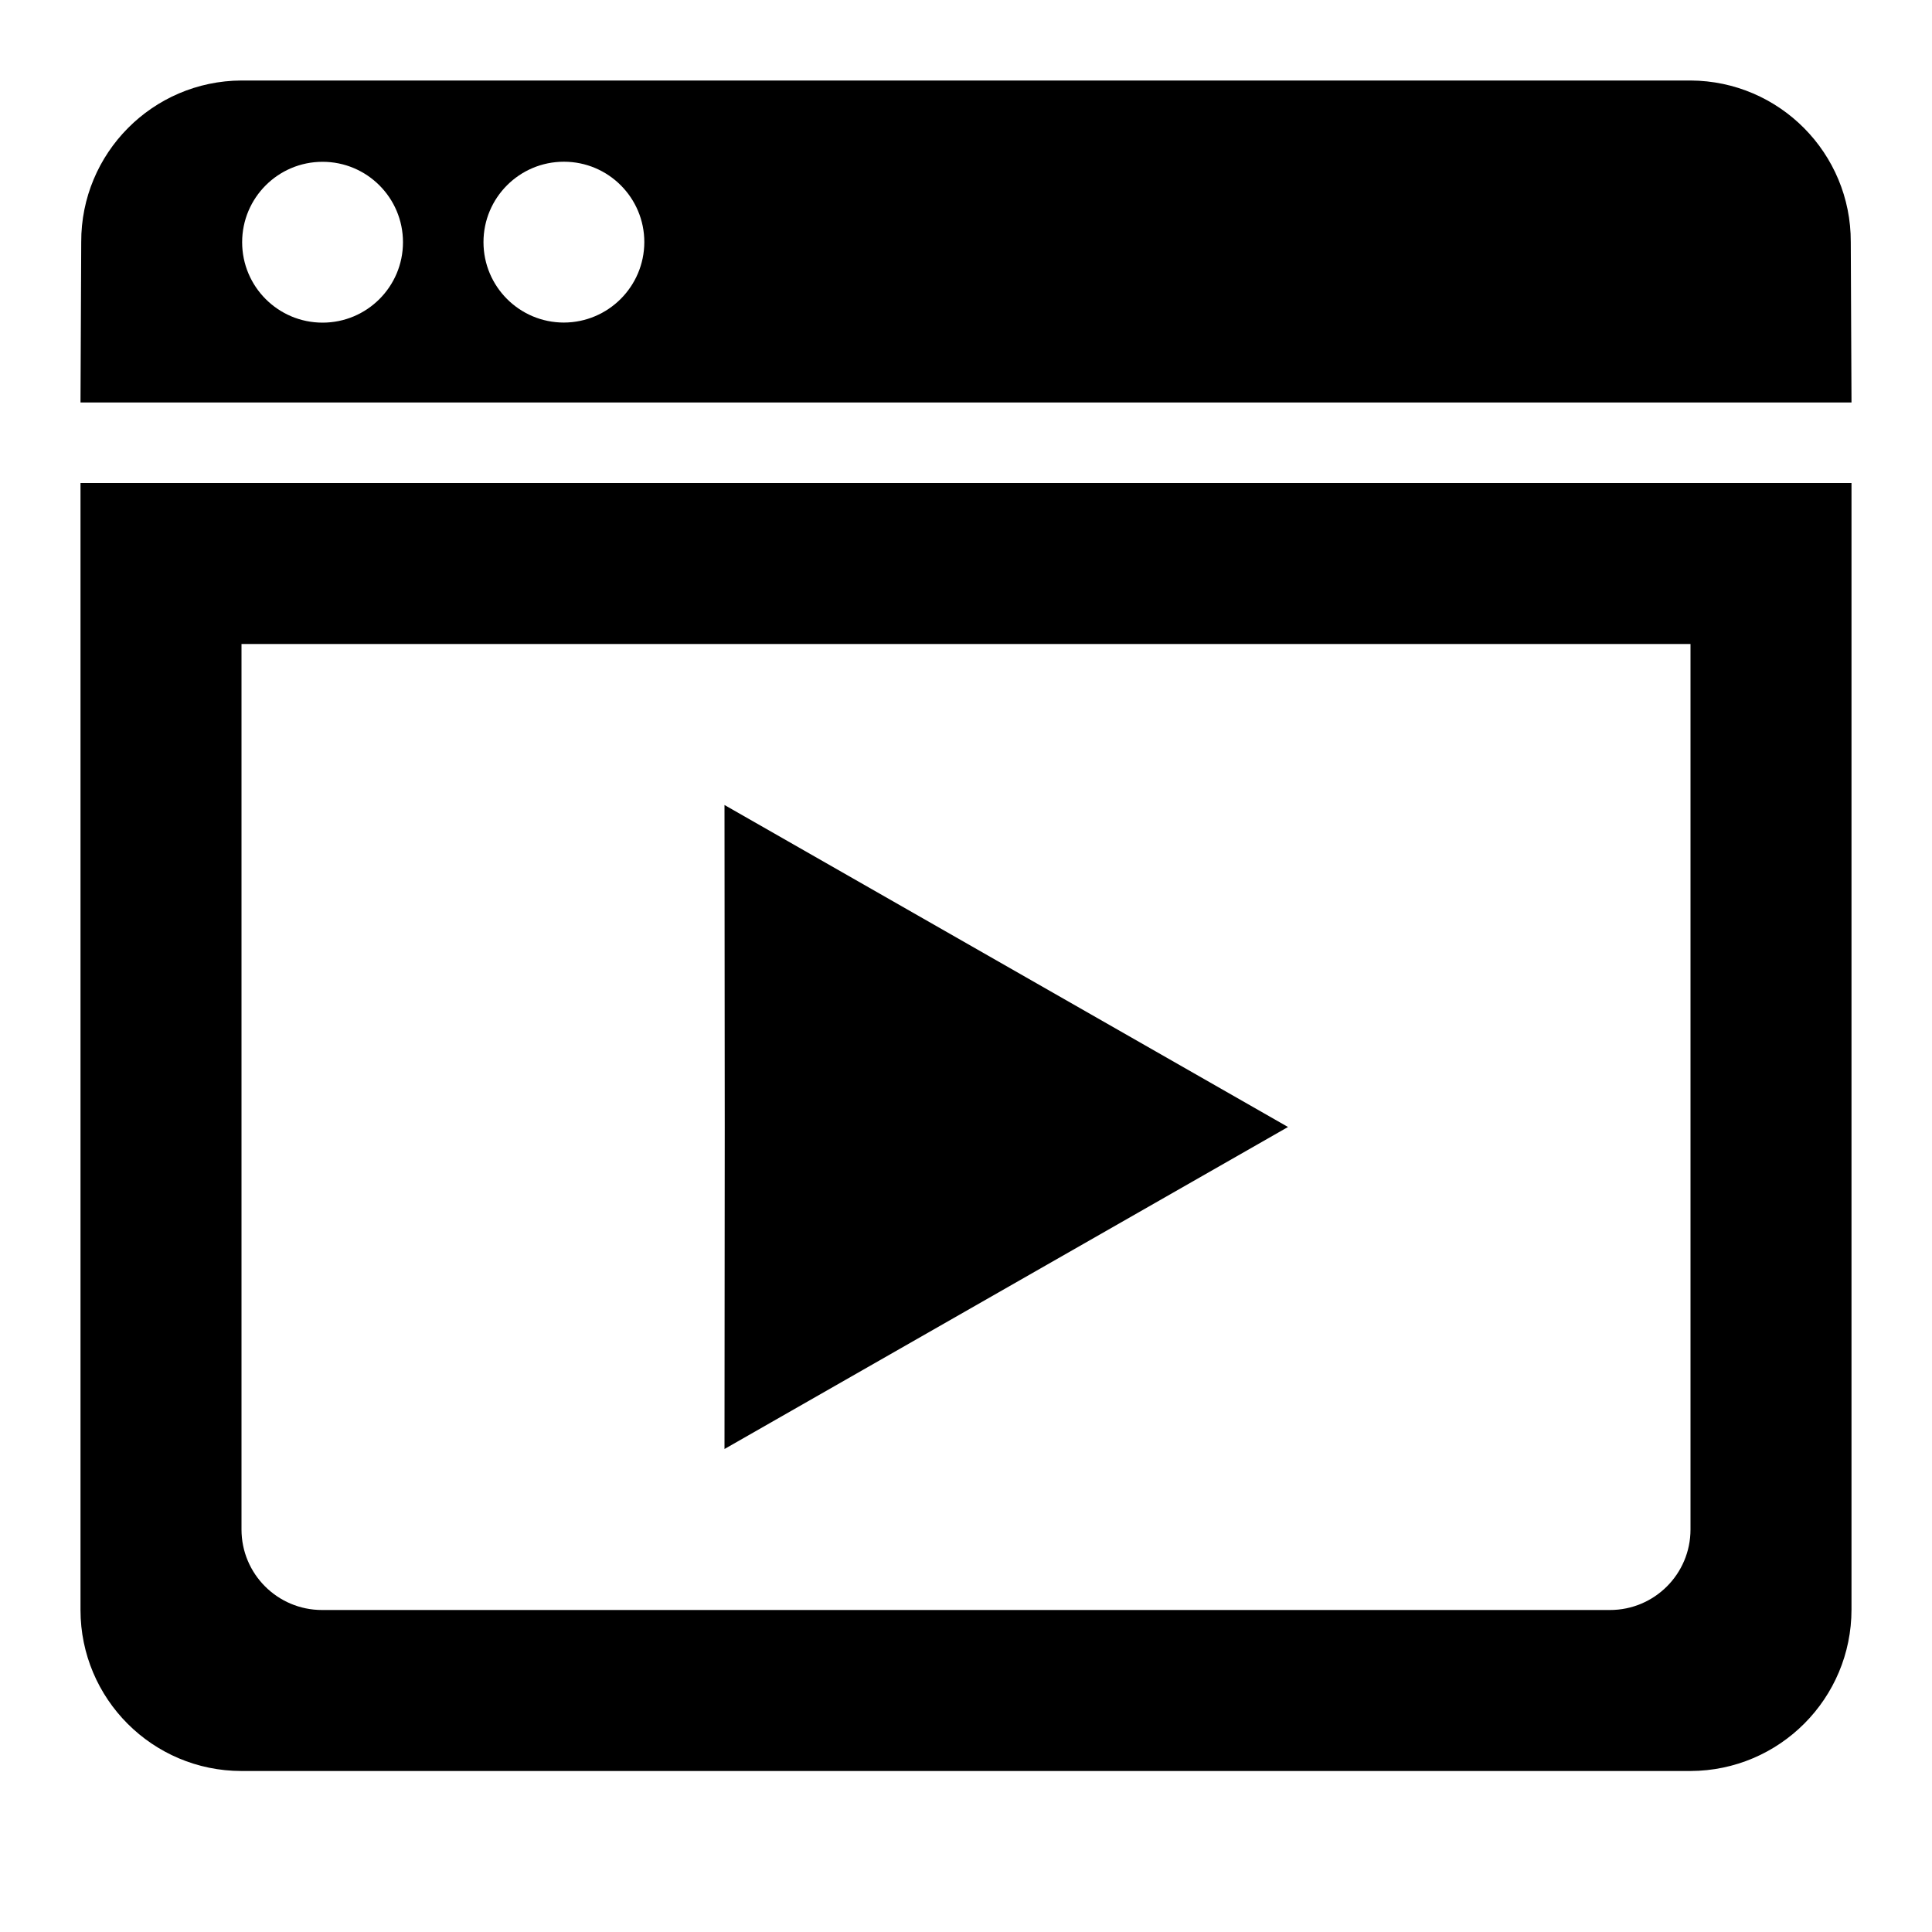
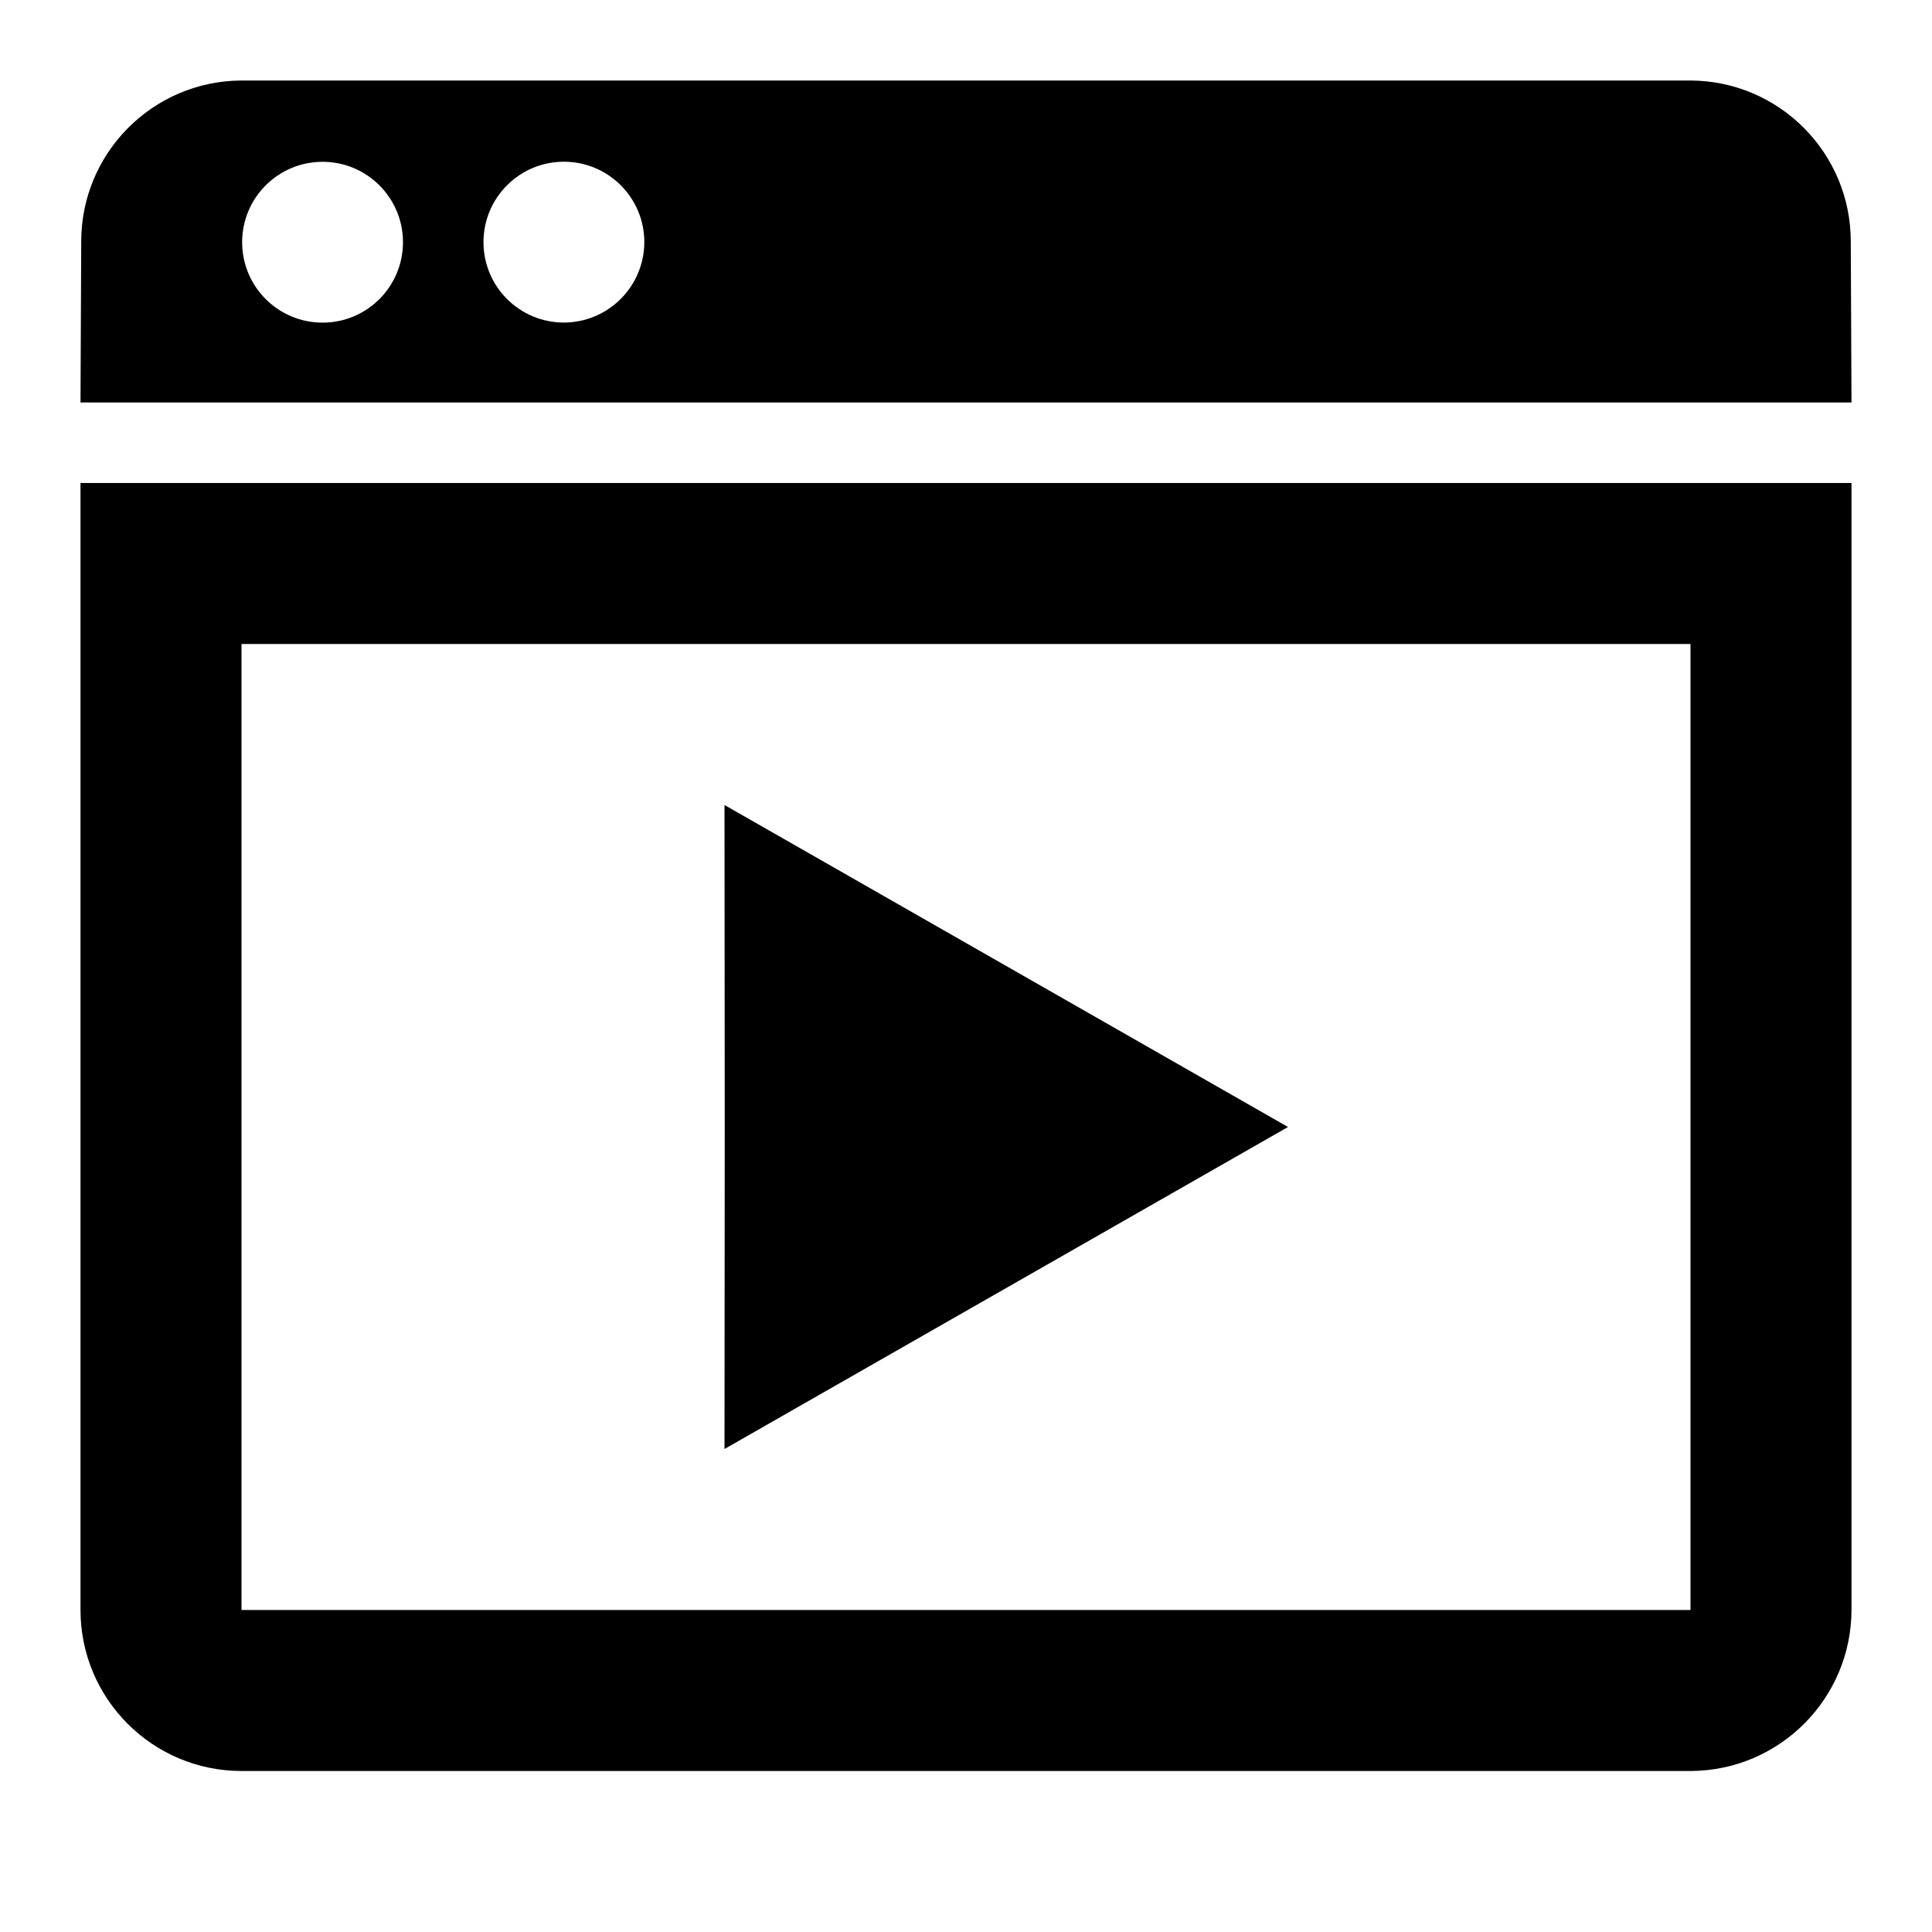
<svg xmlns="http://www.w3.org/2000/svg" viewBox="0 0 24 24">
  <path d="M1.009,3.007,1,5H23l-.009-1.993A2,2,0,0,0,21,1H3A2,2,0,0,0,1.009,3.007ZM4.007,4.008a.999.999,0,1,1,.999-.999A.999.999,0,0,1,4.007,4.008Zm2.998-.001a.999.999,0,1,1,.999-.999A1.002,1.002,0,0,1,7.004,4.007Z" />
-   <path d="M1,6V20a2.001,2.001,0,0,0,2,2H21a2.006,2.006,0,0,0,2-2.007V6ZM21,19a1,1,0,0,1-1,1H4a1,1,0,0,1-1-1V8H21Z" />
  <polygon points="16 14 9 10 9.003 13.998 9 18 16 14" />
+   <path d="M1,6V20a2.001,2.001,0,0,0,2,2H21a2.006,2.006,0,0,0,2-2.007V6ZM21,19v1H3V8H21Z" />
</svg>
